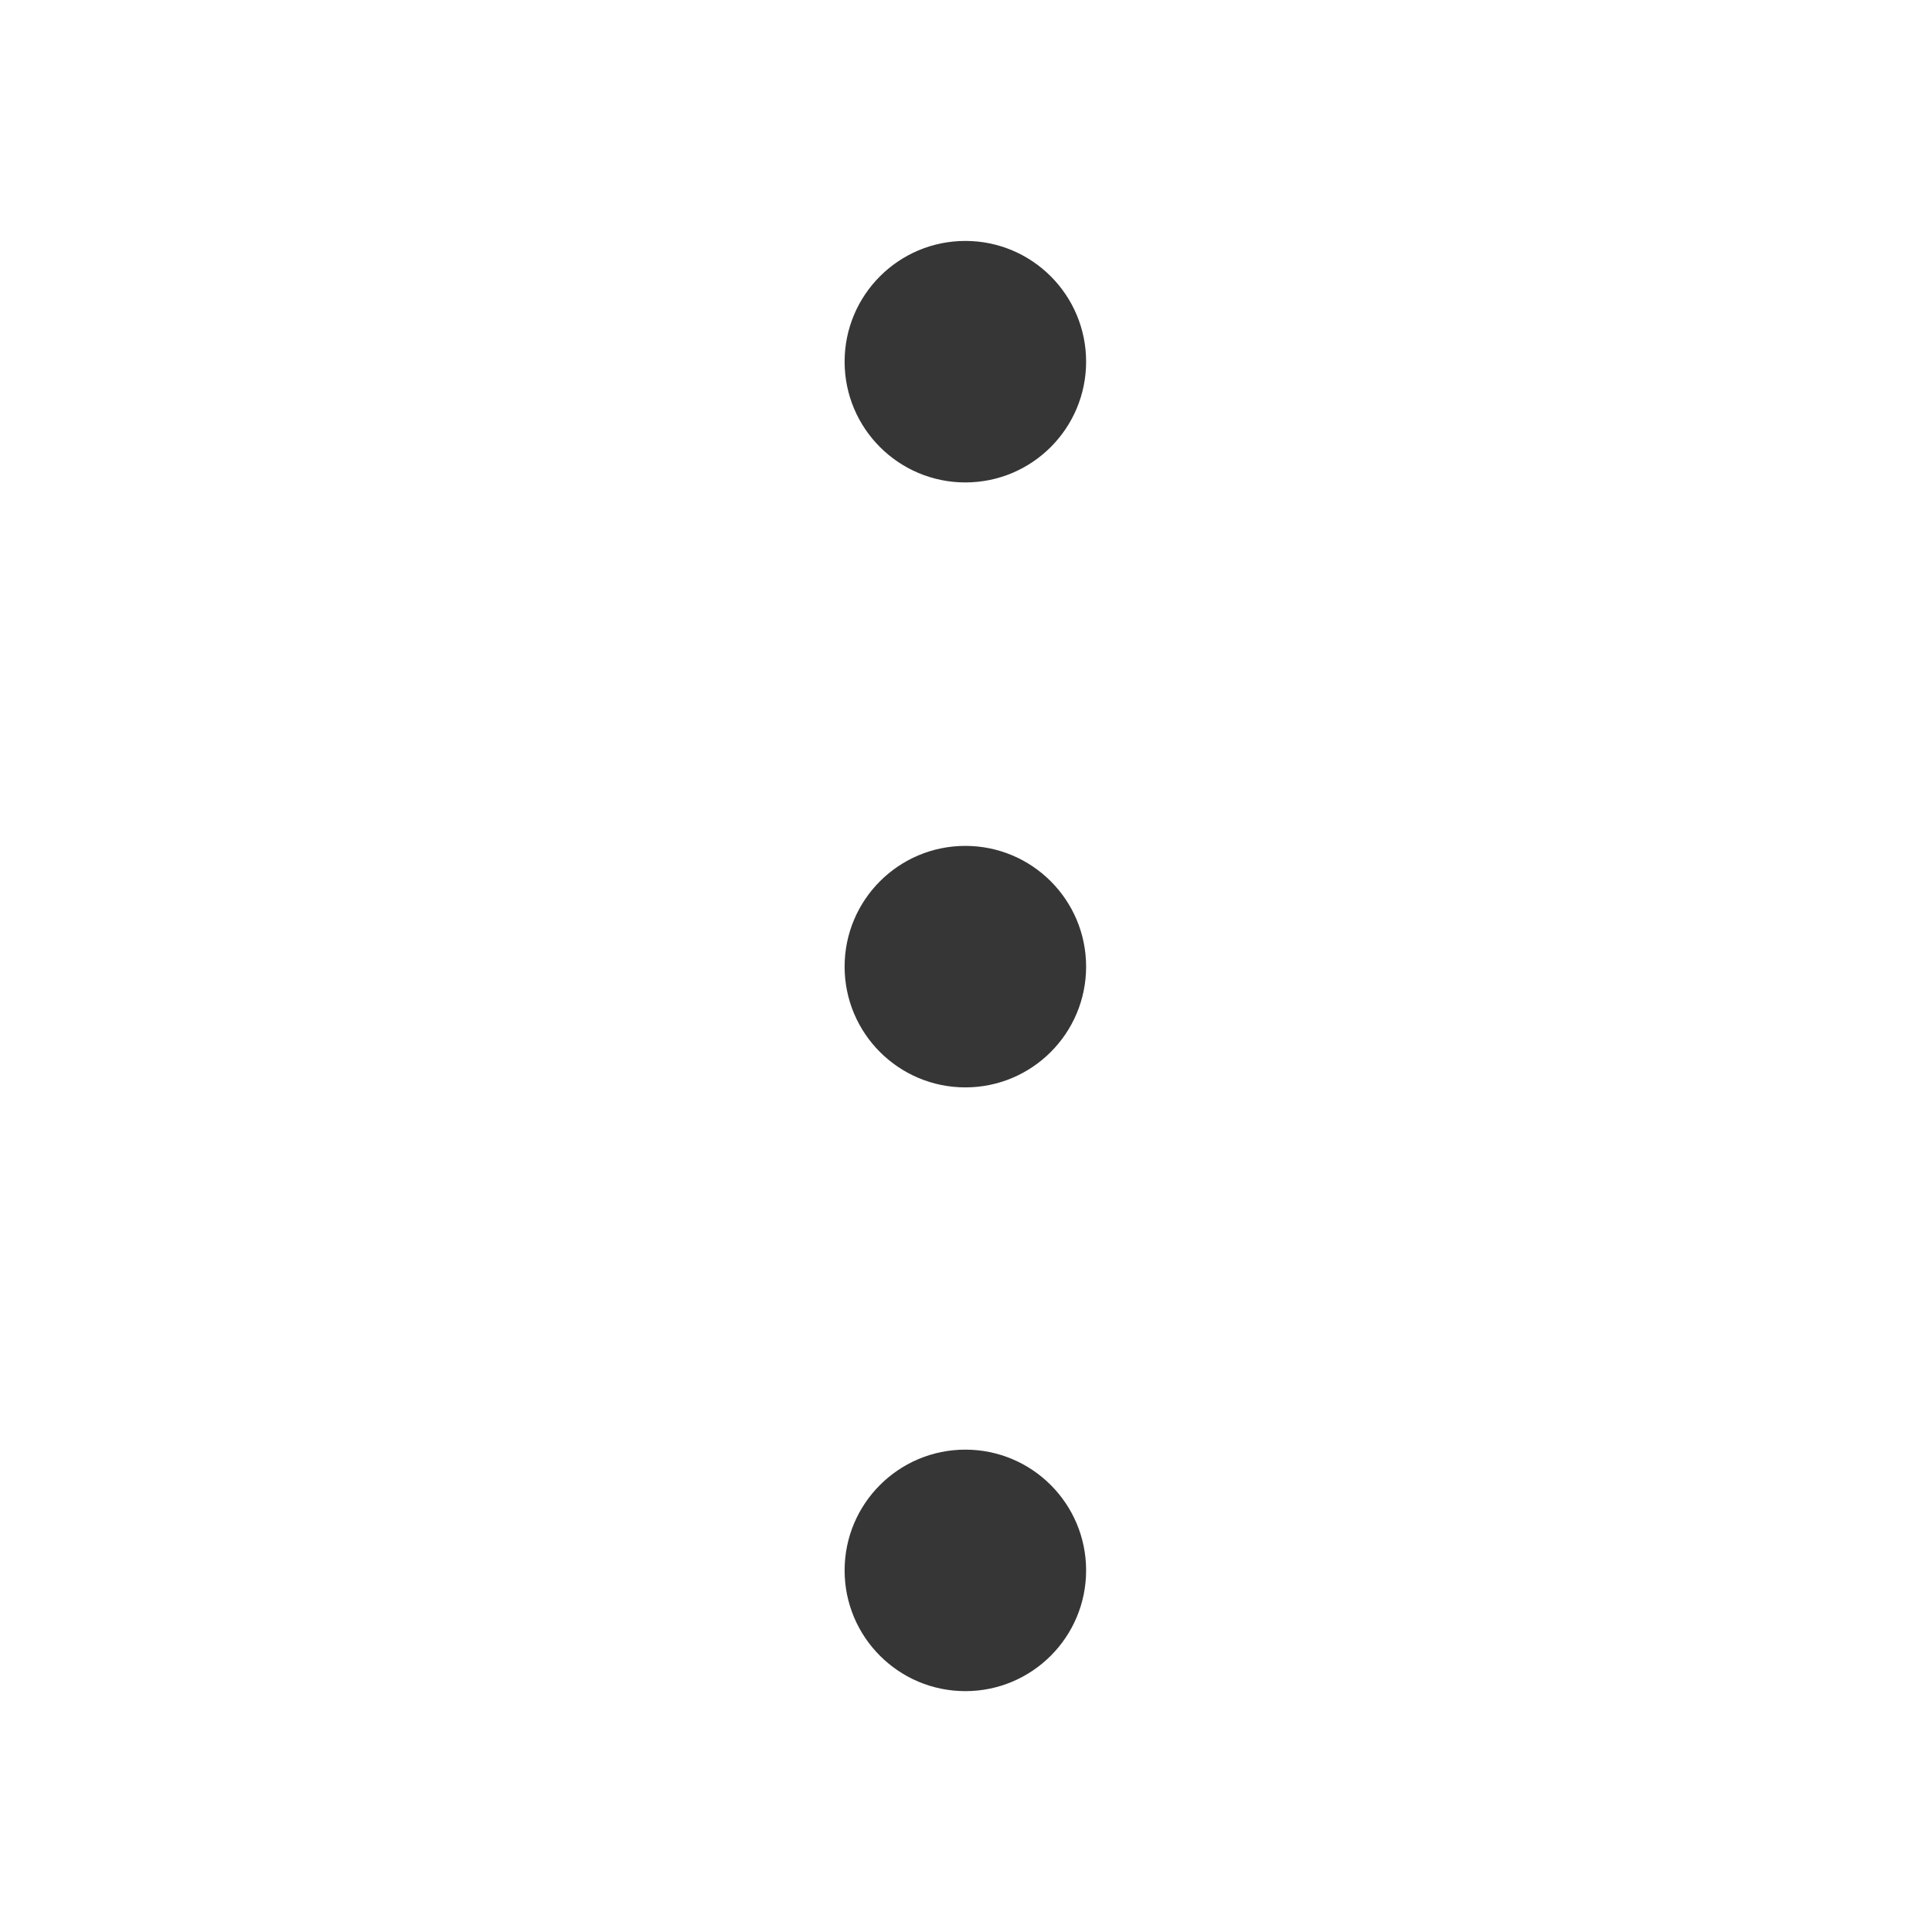
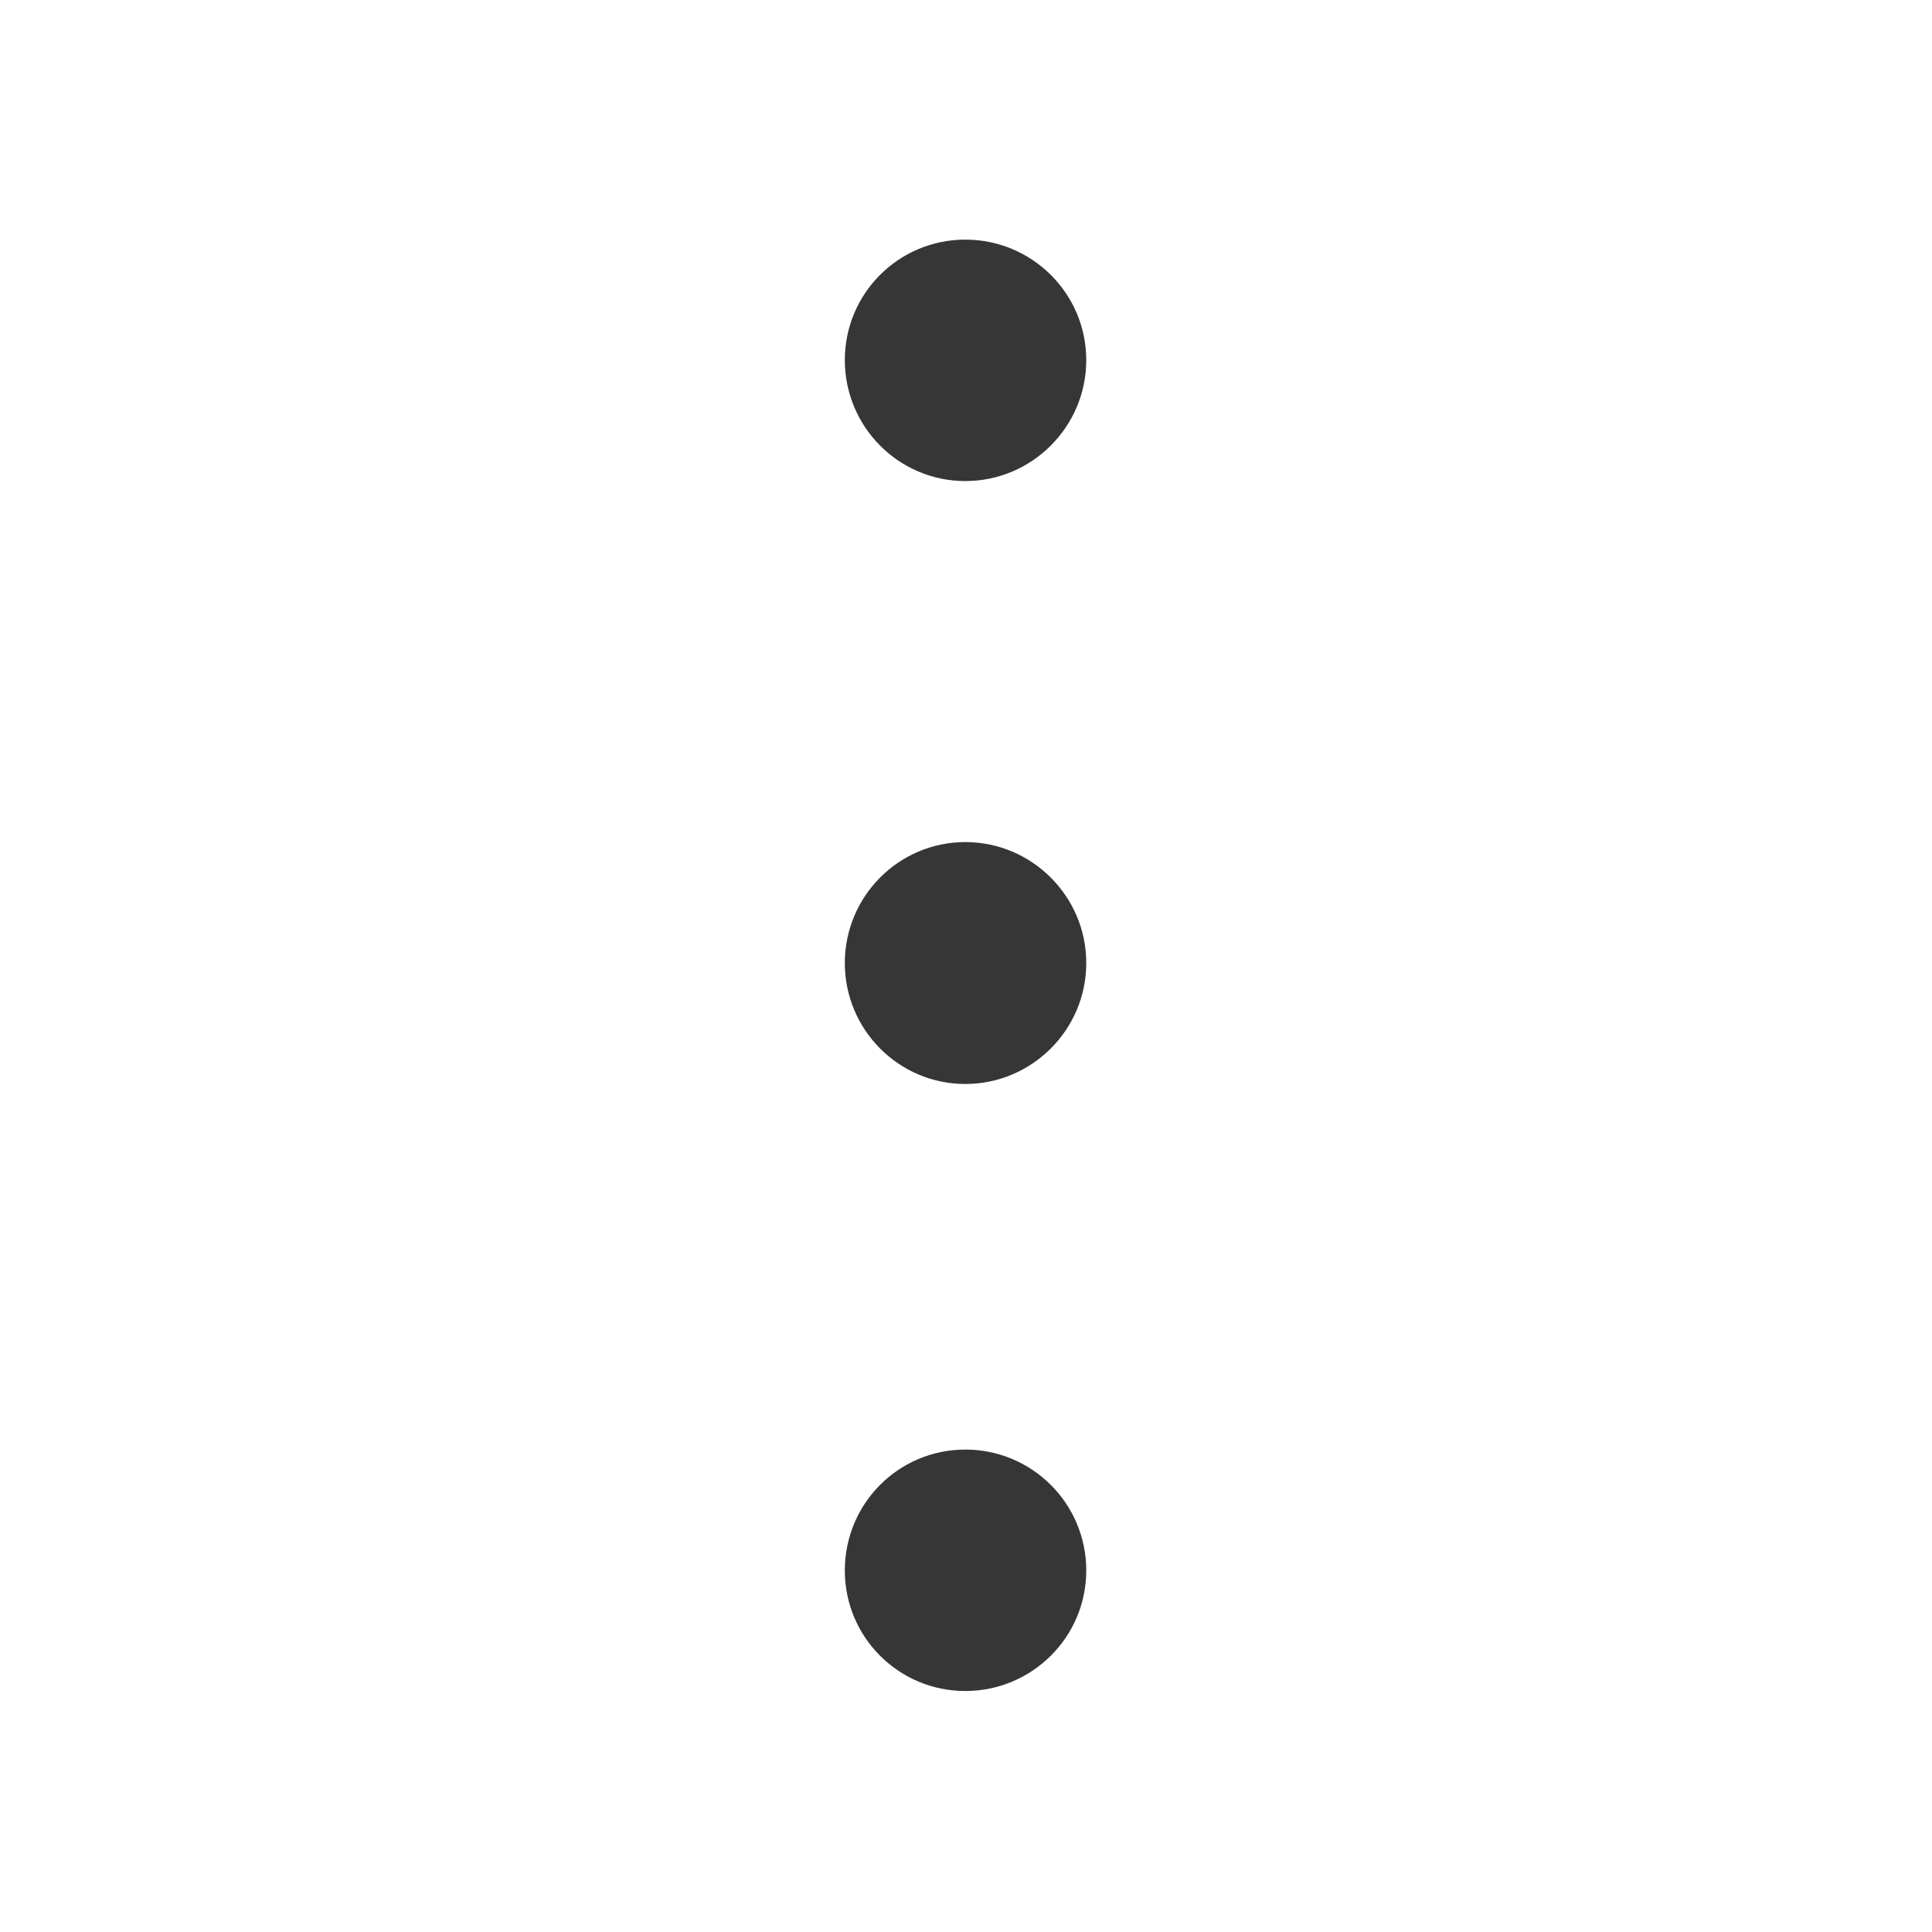
- <svg xmlns="http://www.w3.org/2000/svg" width="16" height="16" version="1.1">
-   <g transform="rotate(90 7.9947 8)" fill="#363636">
-     <circle transform="rotate(90)" cx="8" cy="-2.99" r="1" />
-     <circle transform="rotate(90)" cx="8" cy="-8" r="1" />
-     <circle transform="rotate(90)" cx="8" cy="-13" r="1" />
-   </g>
+ <svg xmlns="http://www.w3.org/2000/svg" width="16" height="16" version="1.1" viewBox="0 0 4.233 4.233" id="svg3">
+   <defs id="defs3">
+     <style id="current-color-scheme" type="text/css">
+     .ColorScheme-Text { color:#363636; }
+    </style>
+   </defs>
+   <path id="circle1" style="fill:currentColor" class="ColorScheme-Text" d="M 0.525 -2.115 C 0.525 -1.969 0.643 -1.851 0.789 -1.851 C 0.935 -1.851 1.054 -1.969 1.054 -2.115 C 1.054 -2.261 0.935 -2.38 0.789 -2.38 C 0.643 -2.38 0.525 -2.261 0.525 -2.115 z M 1.845 -2.115 C 1.845 -1.969 1.964 -1.851 2.11 -1.851 C 2.256 -1.851 2.375 -1.969 2.375 -2.115 C 2.375 -2.261 2.256 -2.38 2.11 -2.38 C 1.964 -2.38 1.845 -2.261 1.845 -2.115 z M 3.176 -2.115 C 3.176 -1.969 3.294 -1.851 3.441 -1.851 C 3.587 -1.851 3.705 -1.969 3.705 -2.115 C 3.705 -2.261 3.587 -2.38 3.441 -2.38 C 3.294 -2.38 3.176 -2.261 3.176 -2.115 z " transform="rotate(90)" />
</svg>
